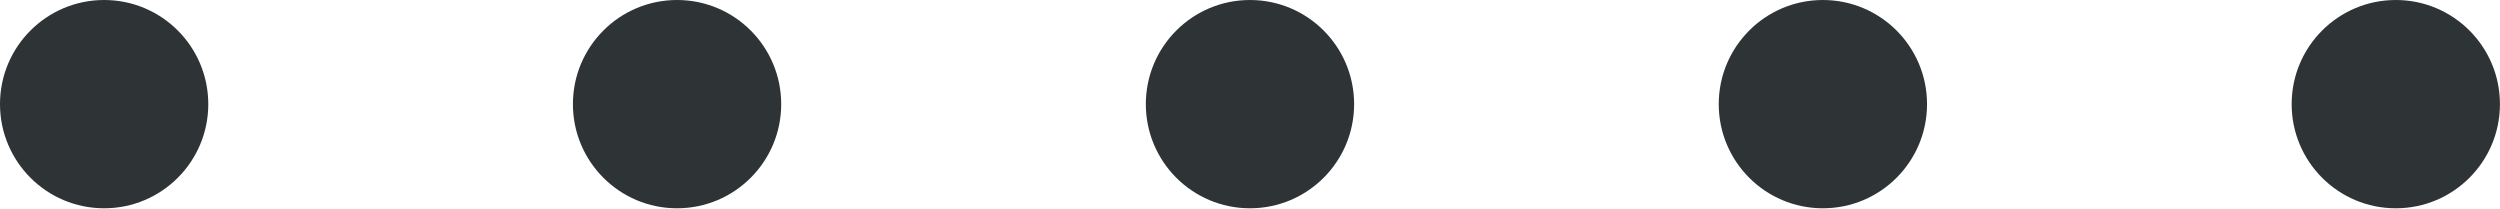
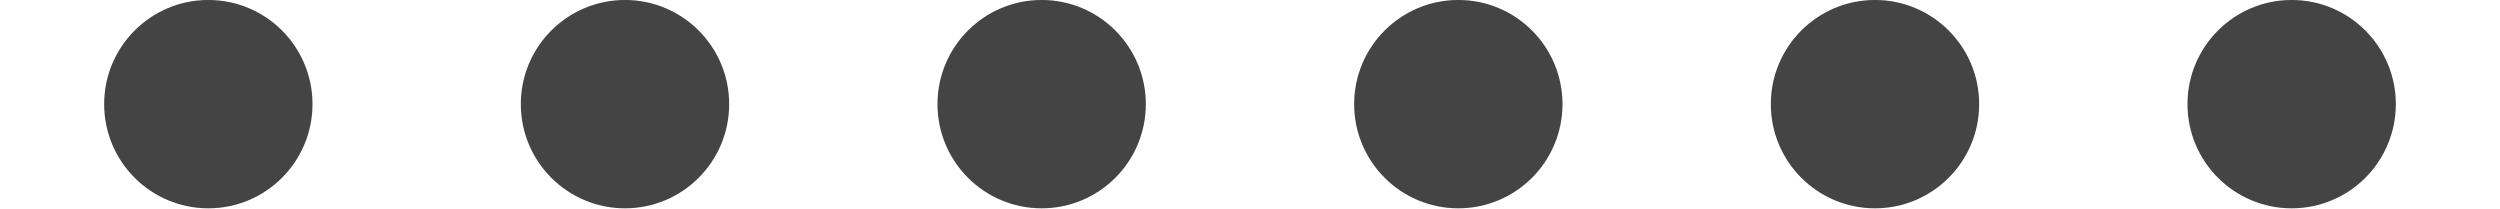
<svg xmlns="http://www.w3.org/2000/svg" width="24" height="2" id="svg32934" version="1.1">
  <defs id="defs32936" />
  <g id="layer1" transform="translate(0,-14)">
-     <path style="fill:#2e3436;fill-opacity:1;stroke:none;display:inline;enable-background:new" id="path5824" d="m 870.537,617.15 c 0,1.05 -0.851,1.9 -1.9,1.9 -1.05,0 -1.9,-0.851 -1.9,-1.9 0,-1.05 0.851,-1.9 1.9,-1.9 1.05,0 1.9,0.851 1.9,1.9 z" transform="matrix(-0.5262197,0,0,-0.5262186,469.0937,339.7556)" />
-     <path transform="matrix(-0.5262197,0,0,-0.5262186,474.5937,339.7556)" d="m 870.537,617.15 c 0,1.05 -0.851,1.9 -1.9,1.9 -1.05,0 -1.9,-0.851 -1.9,-1.9 0,-1.05 0.851,-1.9 1.9,-1.9 1.05,0 1.9,0.851 1.9,1.9 z" id="path5828" style="fill:#2e3436;fill-opacity:1;stroke:none;display:inline;enable-background:new" />
-     <path style="fill:#2e3436;fill-opacity:1;stroke:none;display:inline;enable-background:new" id="path5830" d="m 870.537,617.15 c 0,1.05 -0.851,1.9 -1.9,1.9 -1.05,0 -1.9,-0.851 -1.9,-1.9 0,-1.05 0.851,-1.9 1.9,-1.9 1.05,0 1.9,0.851 1.9,1.9 z" transform="matrix(-0.5262197,0,0,-0.5262186,480.0936,339.7556)" />
-     <path style="fill:#2e3436;fill-opacity:1;stroke:none;display:inline;enable-background:new" id="path5824-3" d="m 870.537,617.15 c 0,1.05 -0.851,1.9 -1.9,1.9 -1.05,0 -1.9,-0.851 -1.9,-1.9 0,-1.05 0.851,-1.9 1.9,-1.9 1.05,0 1.9,0.851 1.9,1.9 z" transform="matrix(-0.5262197,0,0,-0.5262186,458.0937,339.7556)" />
-     <path transform="matrix(-0.5262197,0,0,-0.5262186,463.5937,339.7556)" d="m 870.537,617.15 c 0,1.05 -0.851,1.9 -1.9,1.9 -1.05,0 -1.9,-0.851 -1.9,-1.9 0,-1.05 0.851,-1.9 1.9,-1.9 1.05,0 1.9,0.851 1.9,1.9 z" id="path5828-7" style="fill:#2e3436;fill-opacity:1;stroke:none;display:inline;enable-background:new" />
+     <path style="fill:#444444;fill-opacity:1;stroke:none;display:inline;enable-background:new" id="path5824" d="m 870.537,617.15 a 1.9,1.9 0 1 1 -3.801,0 1.9,1.9 0 1 1 3.801,0 z" transform="matrix(-0.5262197,0,0,-0.5262186,467.0936,339.7556)" />
+     <path transform="matrix(-0.5262197,0,0,-0.5262186,475.0936,339.7556)" d="m 870.537,617.15 a 1.9,1.9 0 1 1 -3.801,0 1.9,1.9 0 1 1 3.801,0 z" id="path5828" style="fill:#444444;fill-opacity:1;stroke:none;display:inline;enable-background:new" />
+     <path style="fill:#444444;fill-opacity:1;stroke:none;display:inline;enable-background:new" id="path5830" d="m 870.537,617.15 a 1.9,1.9 0 1 1 -3.801,0 1.9,1.9 0 1 1 3.801,0 z" transform="matrix(-0.5262197,0,0,-0.5262186,479.0936,339.7556)" />
+     <path style="fill:#444444;fill-opacity:1;stroke:none;display:inline;enable-background:new" id="path5824-3" d="m 870.537,617.15 a 1.9,1.9 0 1 1 -3.801,0 1.9,1.9 0 1 1 3.801,0 z" transform="matrix(-0.5262197,0,0,-0.5262186,459.0936,339.7556)" />
+     <path transform="matrix(-0.5262197,0,0,-0.5262186,463.0936,339.7556)" d="m 870.537,617.15 a 1.9,1.9 0 1 1 -3.801,0 1.9,1.9 0 1 1 3.801,0 z" id="path5828-7" style="fill:#444444;fill-opacity:1;stroke:none;display:inline;enable-background:new" />
+     <path transform="matrix(-0.5262197,0,0,-0.5262186,471.0936,339.7556)" d="m 870.537,617.15 a 1.9,1.9 0 1 1 -3.801,0 1.9,1.9 0 1 1 3.801,0 z" id="path5323" style="fill:#444444;fill-opacity:1;stroke:none;display:inline;enable-background:new" />
  </g>
</svg>
